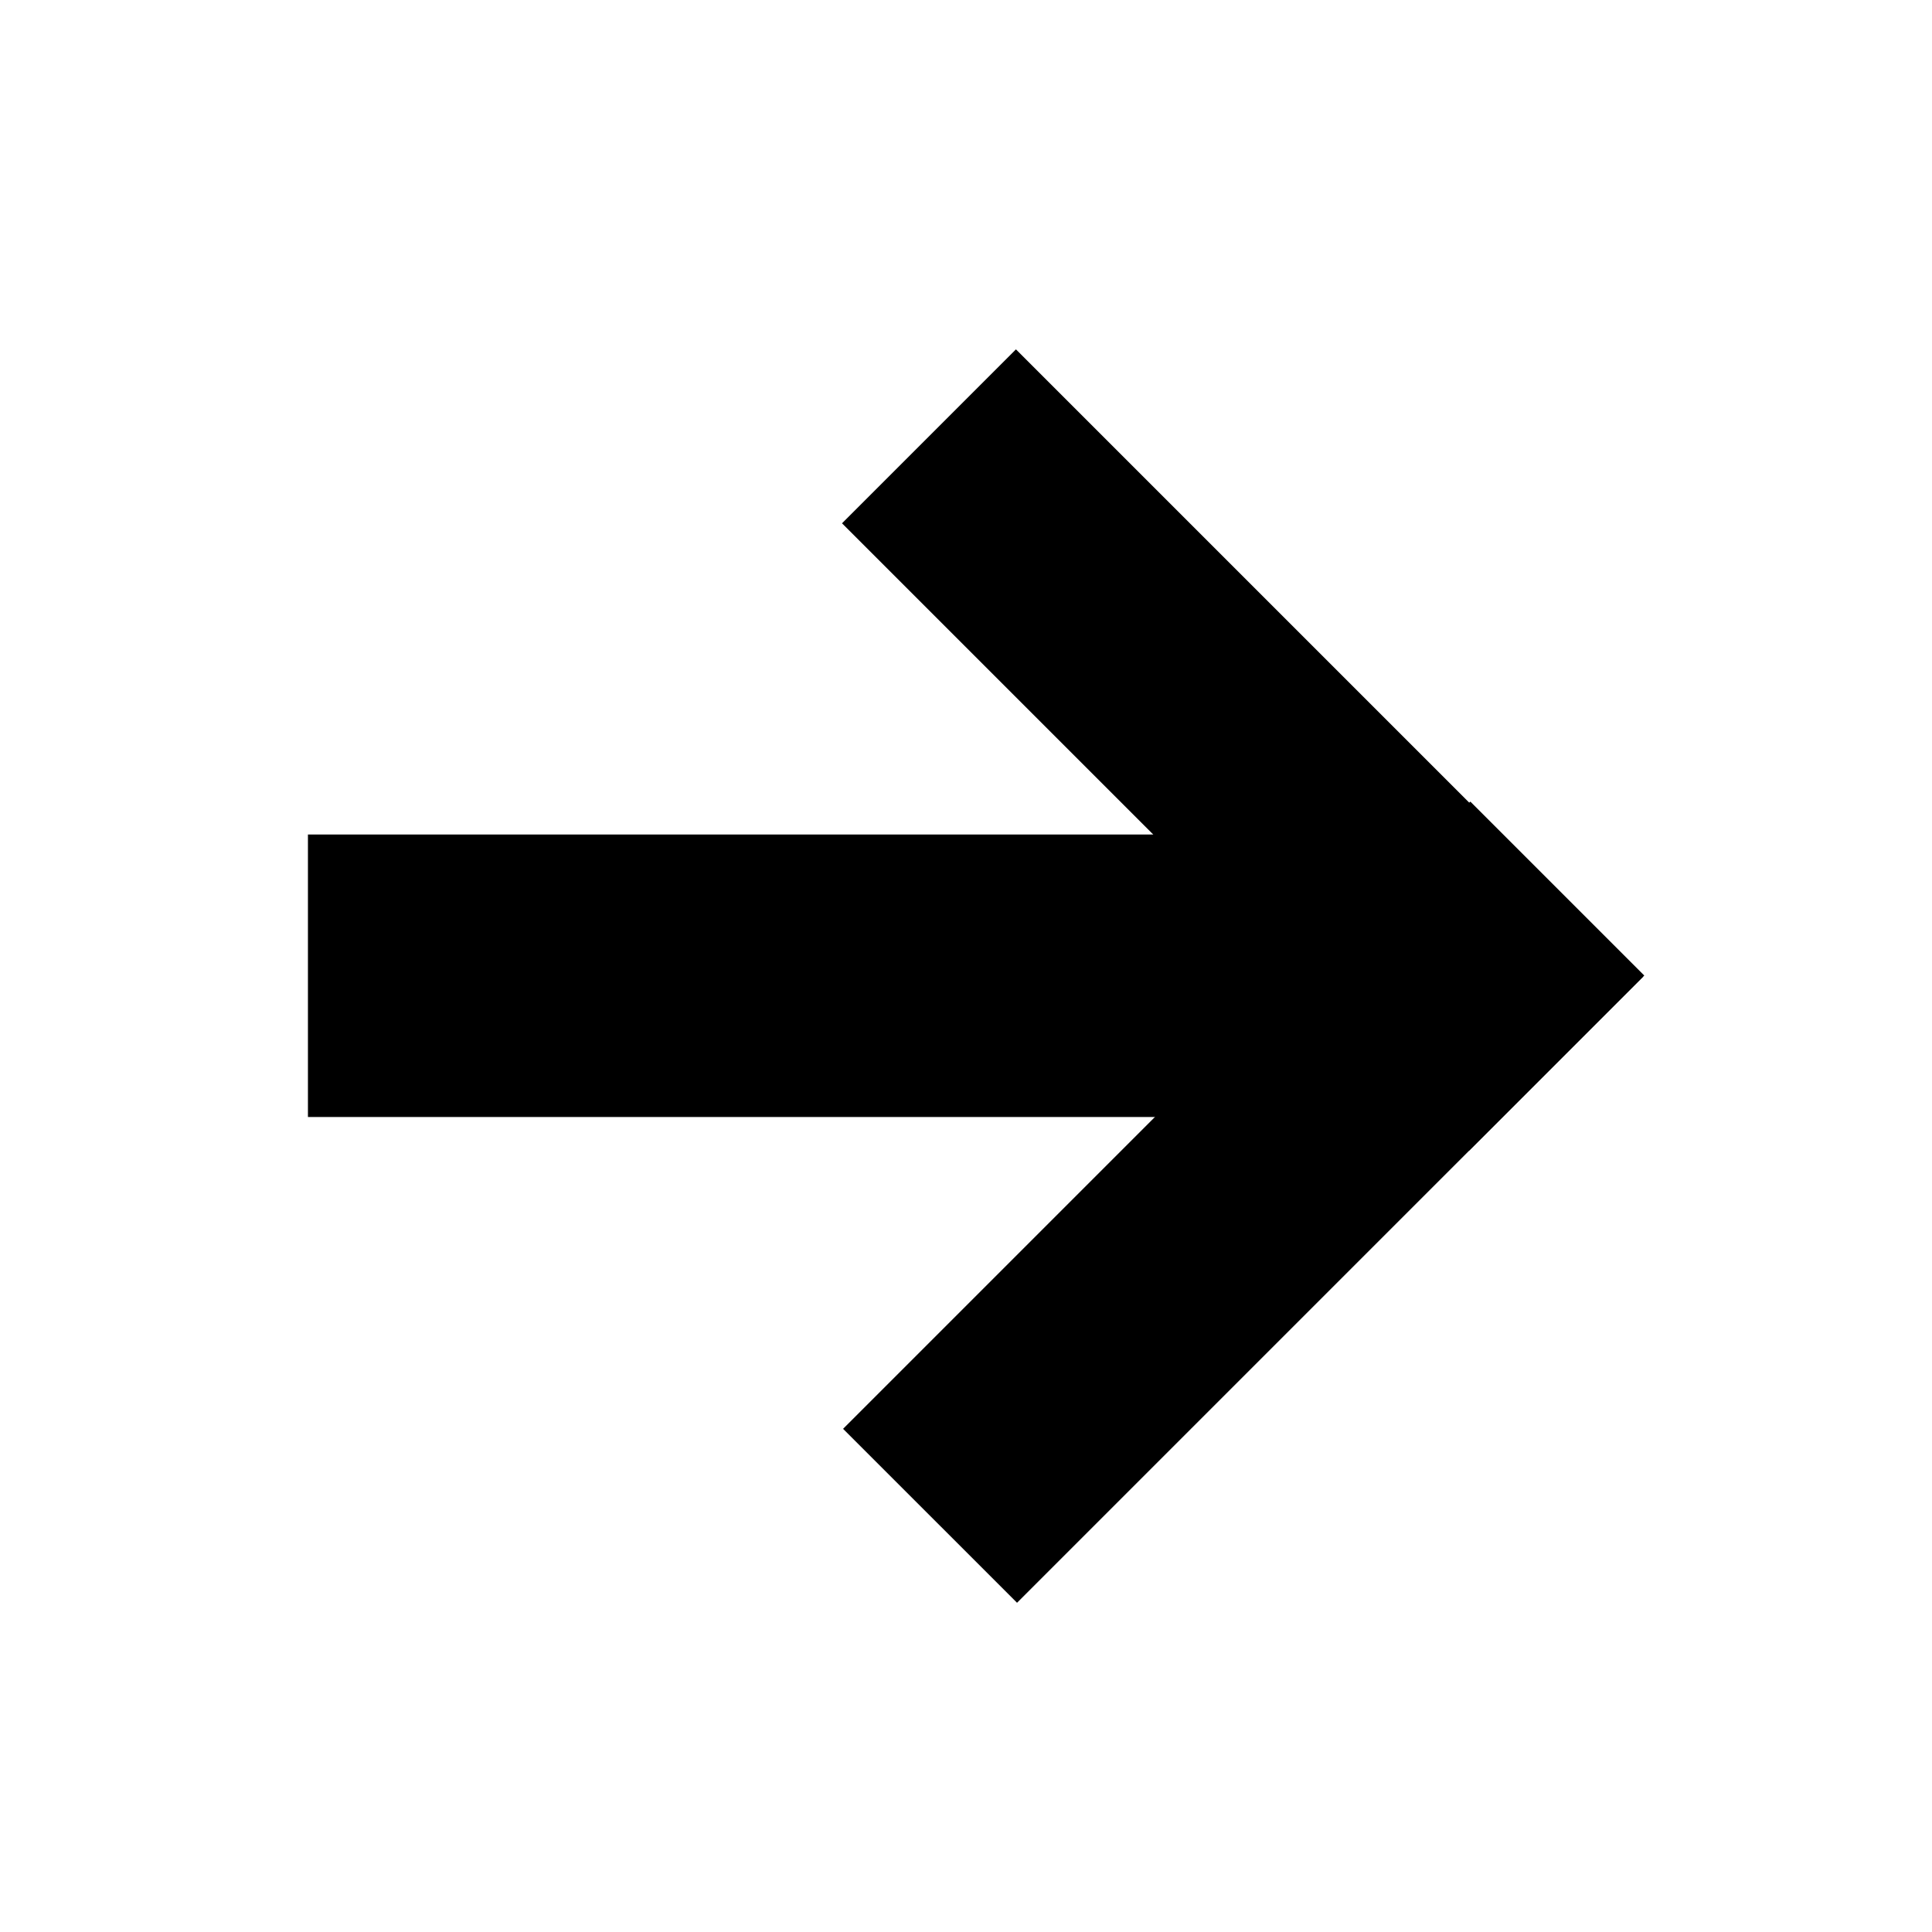
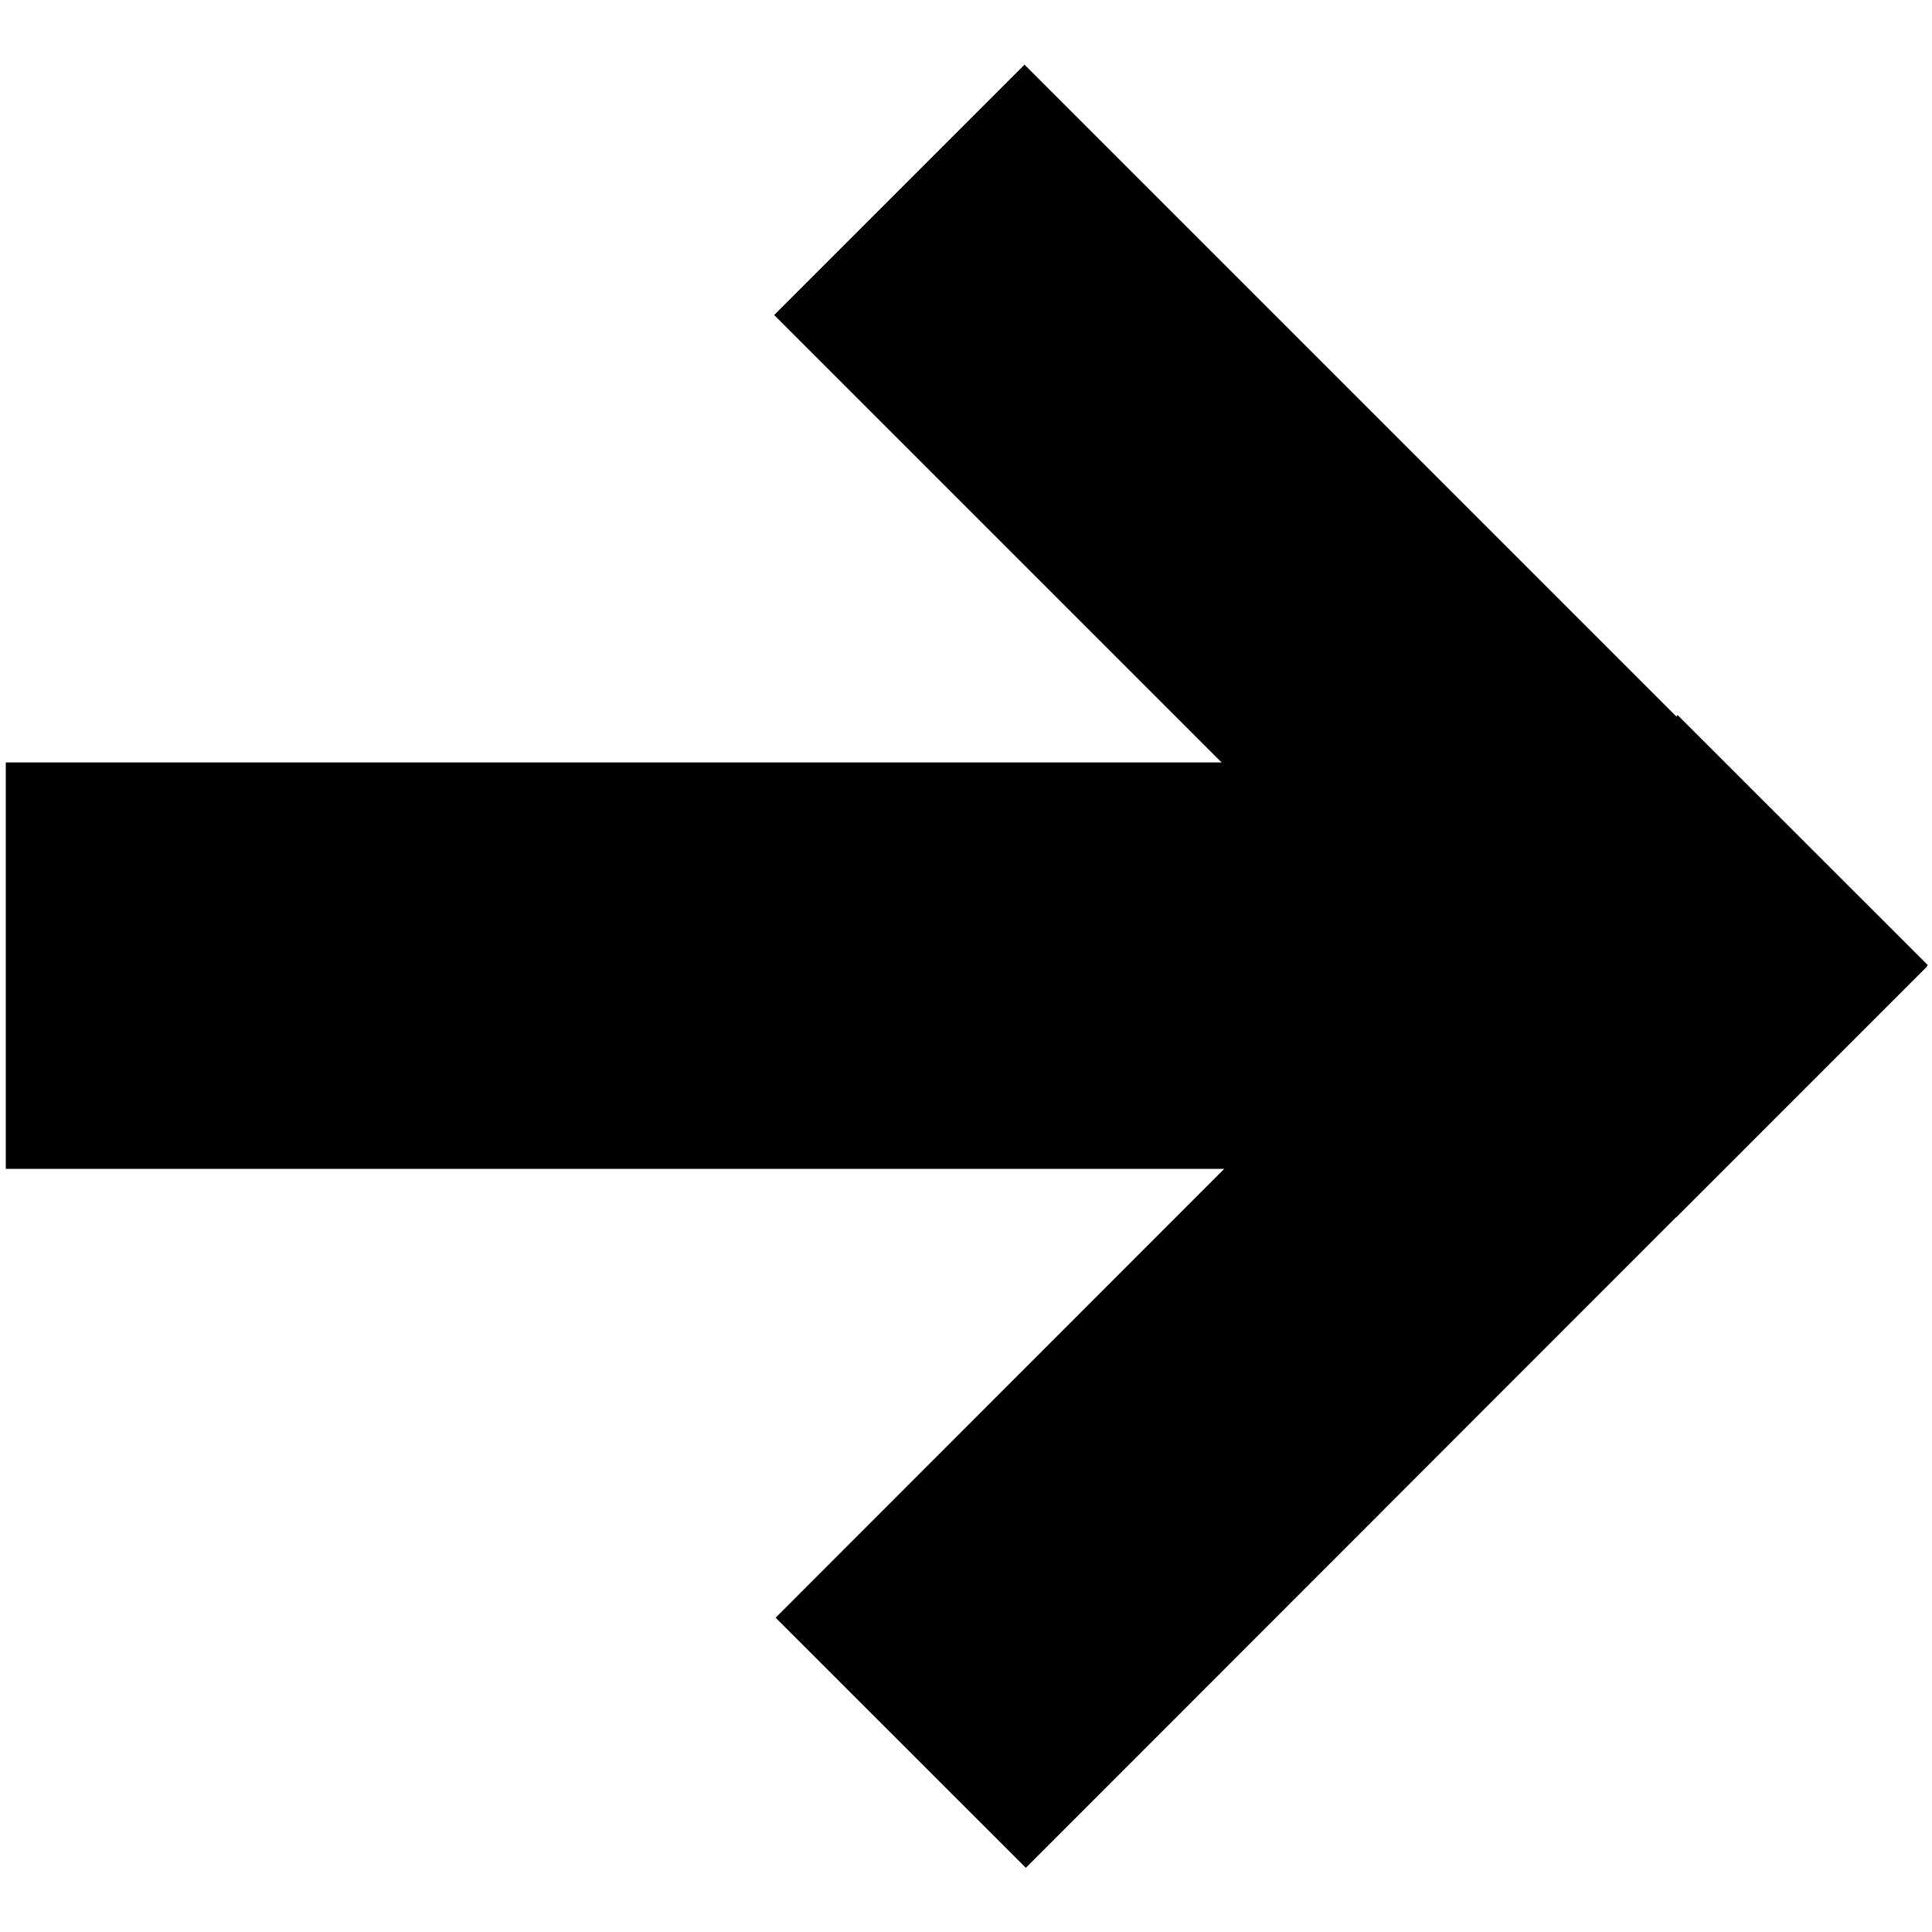
- <svg xmlns="http://www.w3.org/2000/svg" version="1.1" id="Layer_1" x="0px" y="0px" width="517.48px" height="517.48px" viewBox="0 0 517.48 517.48" enable-background="new 0 0 517.48 517.48" xml:space="preserve">
-   <rect x="214.03" y="167.932" transform="matrix(0.7071 0.7071 -0.7071 0.7071 239.5213 -176.5089)" width="237.593" height="65.886" />
-   <rect x="82.481" y="223.521" width="286.679" height="75.665" />
-   <rect x="214.322" y="289.054" transform="matrix(0.7071 -0.7071 0.7071 0.7071 -130.1185 329.8622)" width="237.595" height="65.889" />
+ <svg xmlns="http://www.w3.org/2000/svg" version="1.1" id="Layer_1" x="0px" y="0px" width="8px" height="8px" viewBox="0 0 8 8" enable-background="new 0 0 8 8" xml:space="preserve">
+   <rect x="2.95" y="1.921" transform="matrix(-0.7071 -0.7071 0.7071 -0.7071 7.6689 8.4842)" width="5.283" height="1.466" />
+   <rect x="0.024" y="3.157" width="6.375" height="1.683" />
+   <rect x="2.956" y="4.615" transform="matrix(-0.7069 0.7073 -0.7073 -0.7069 13.3369 5.1684)" width="5.284" height="1.465" />
</svg>
